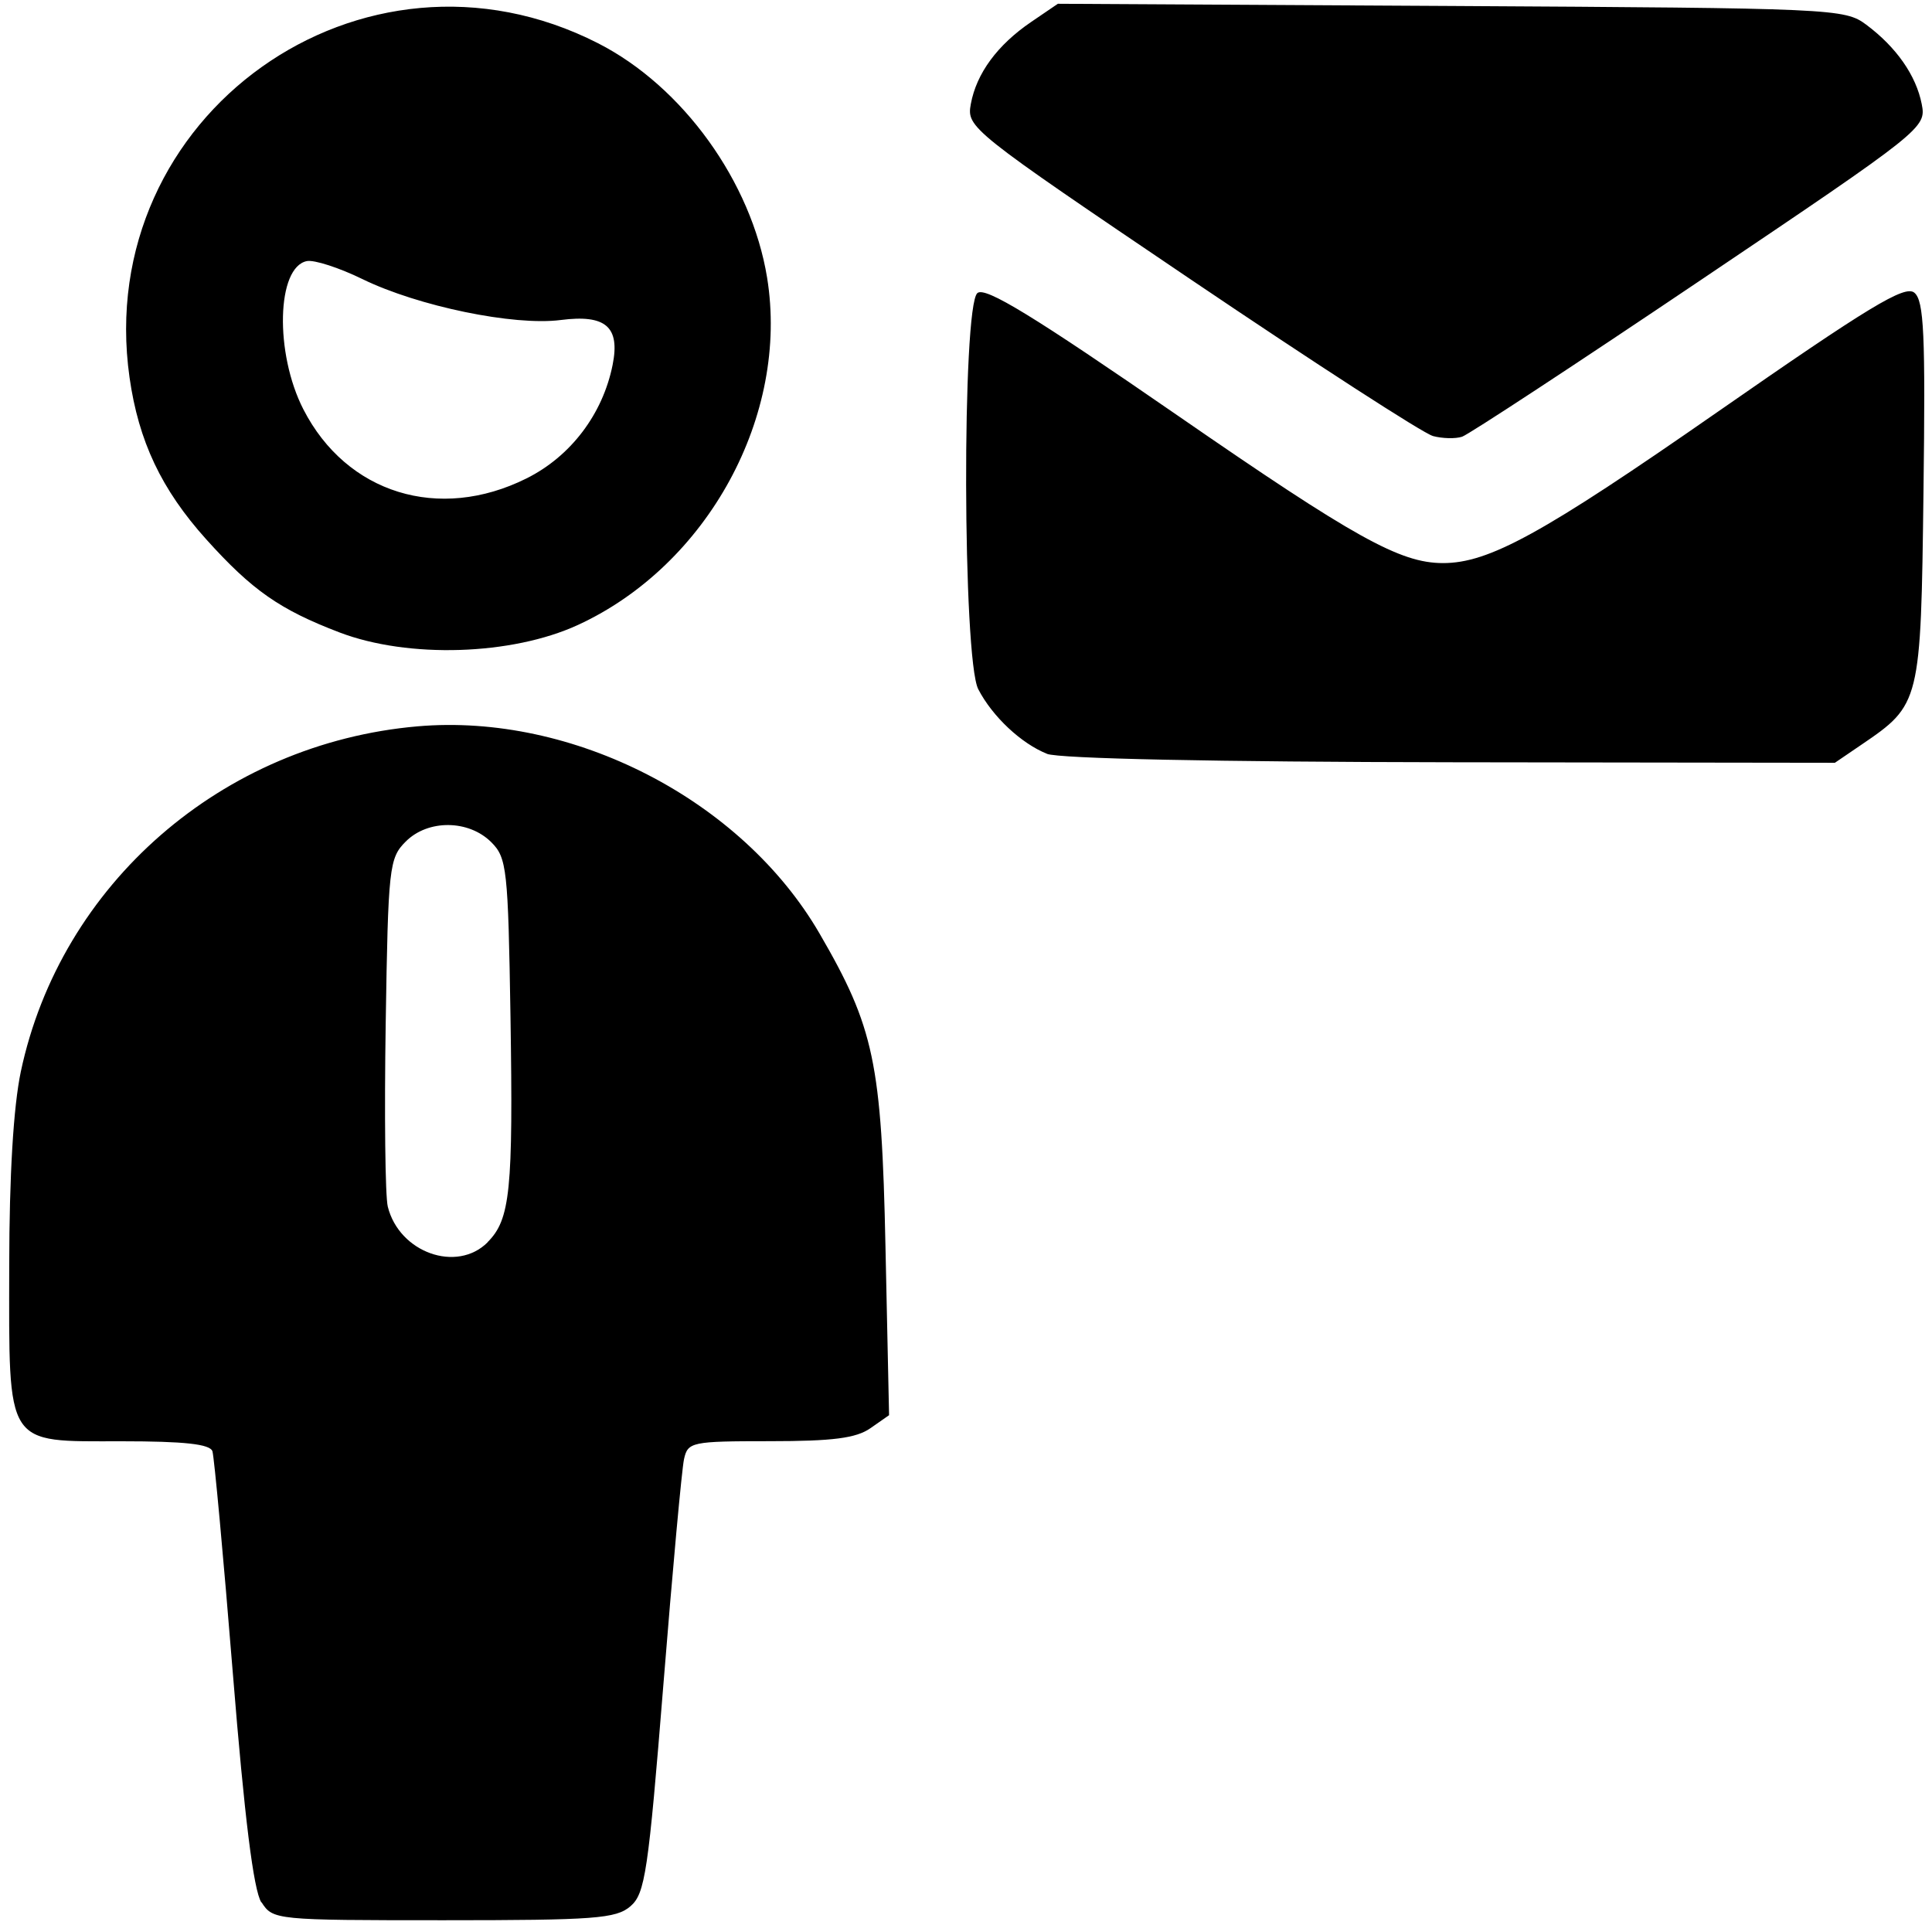
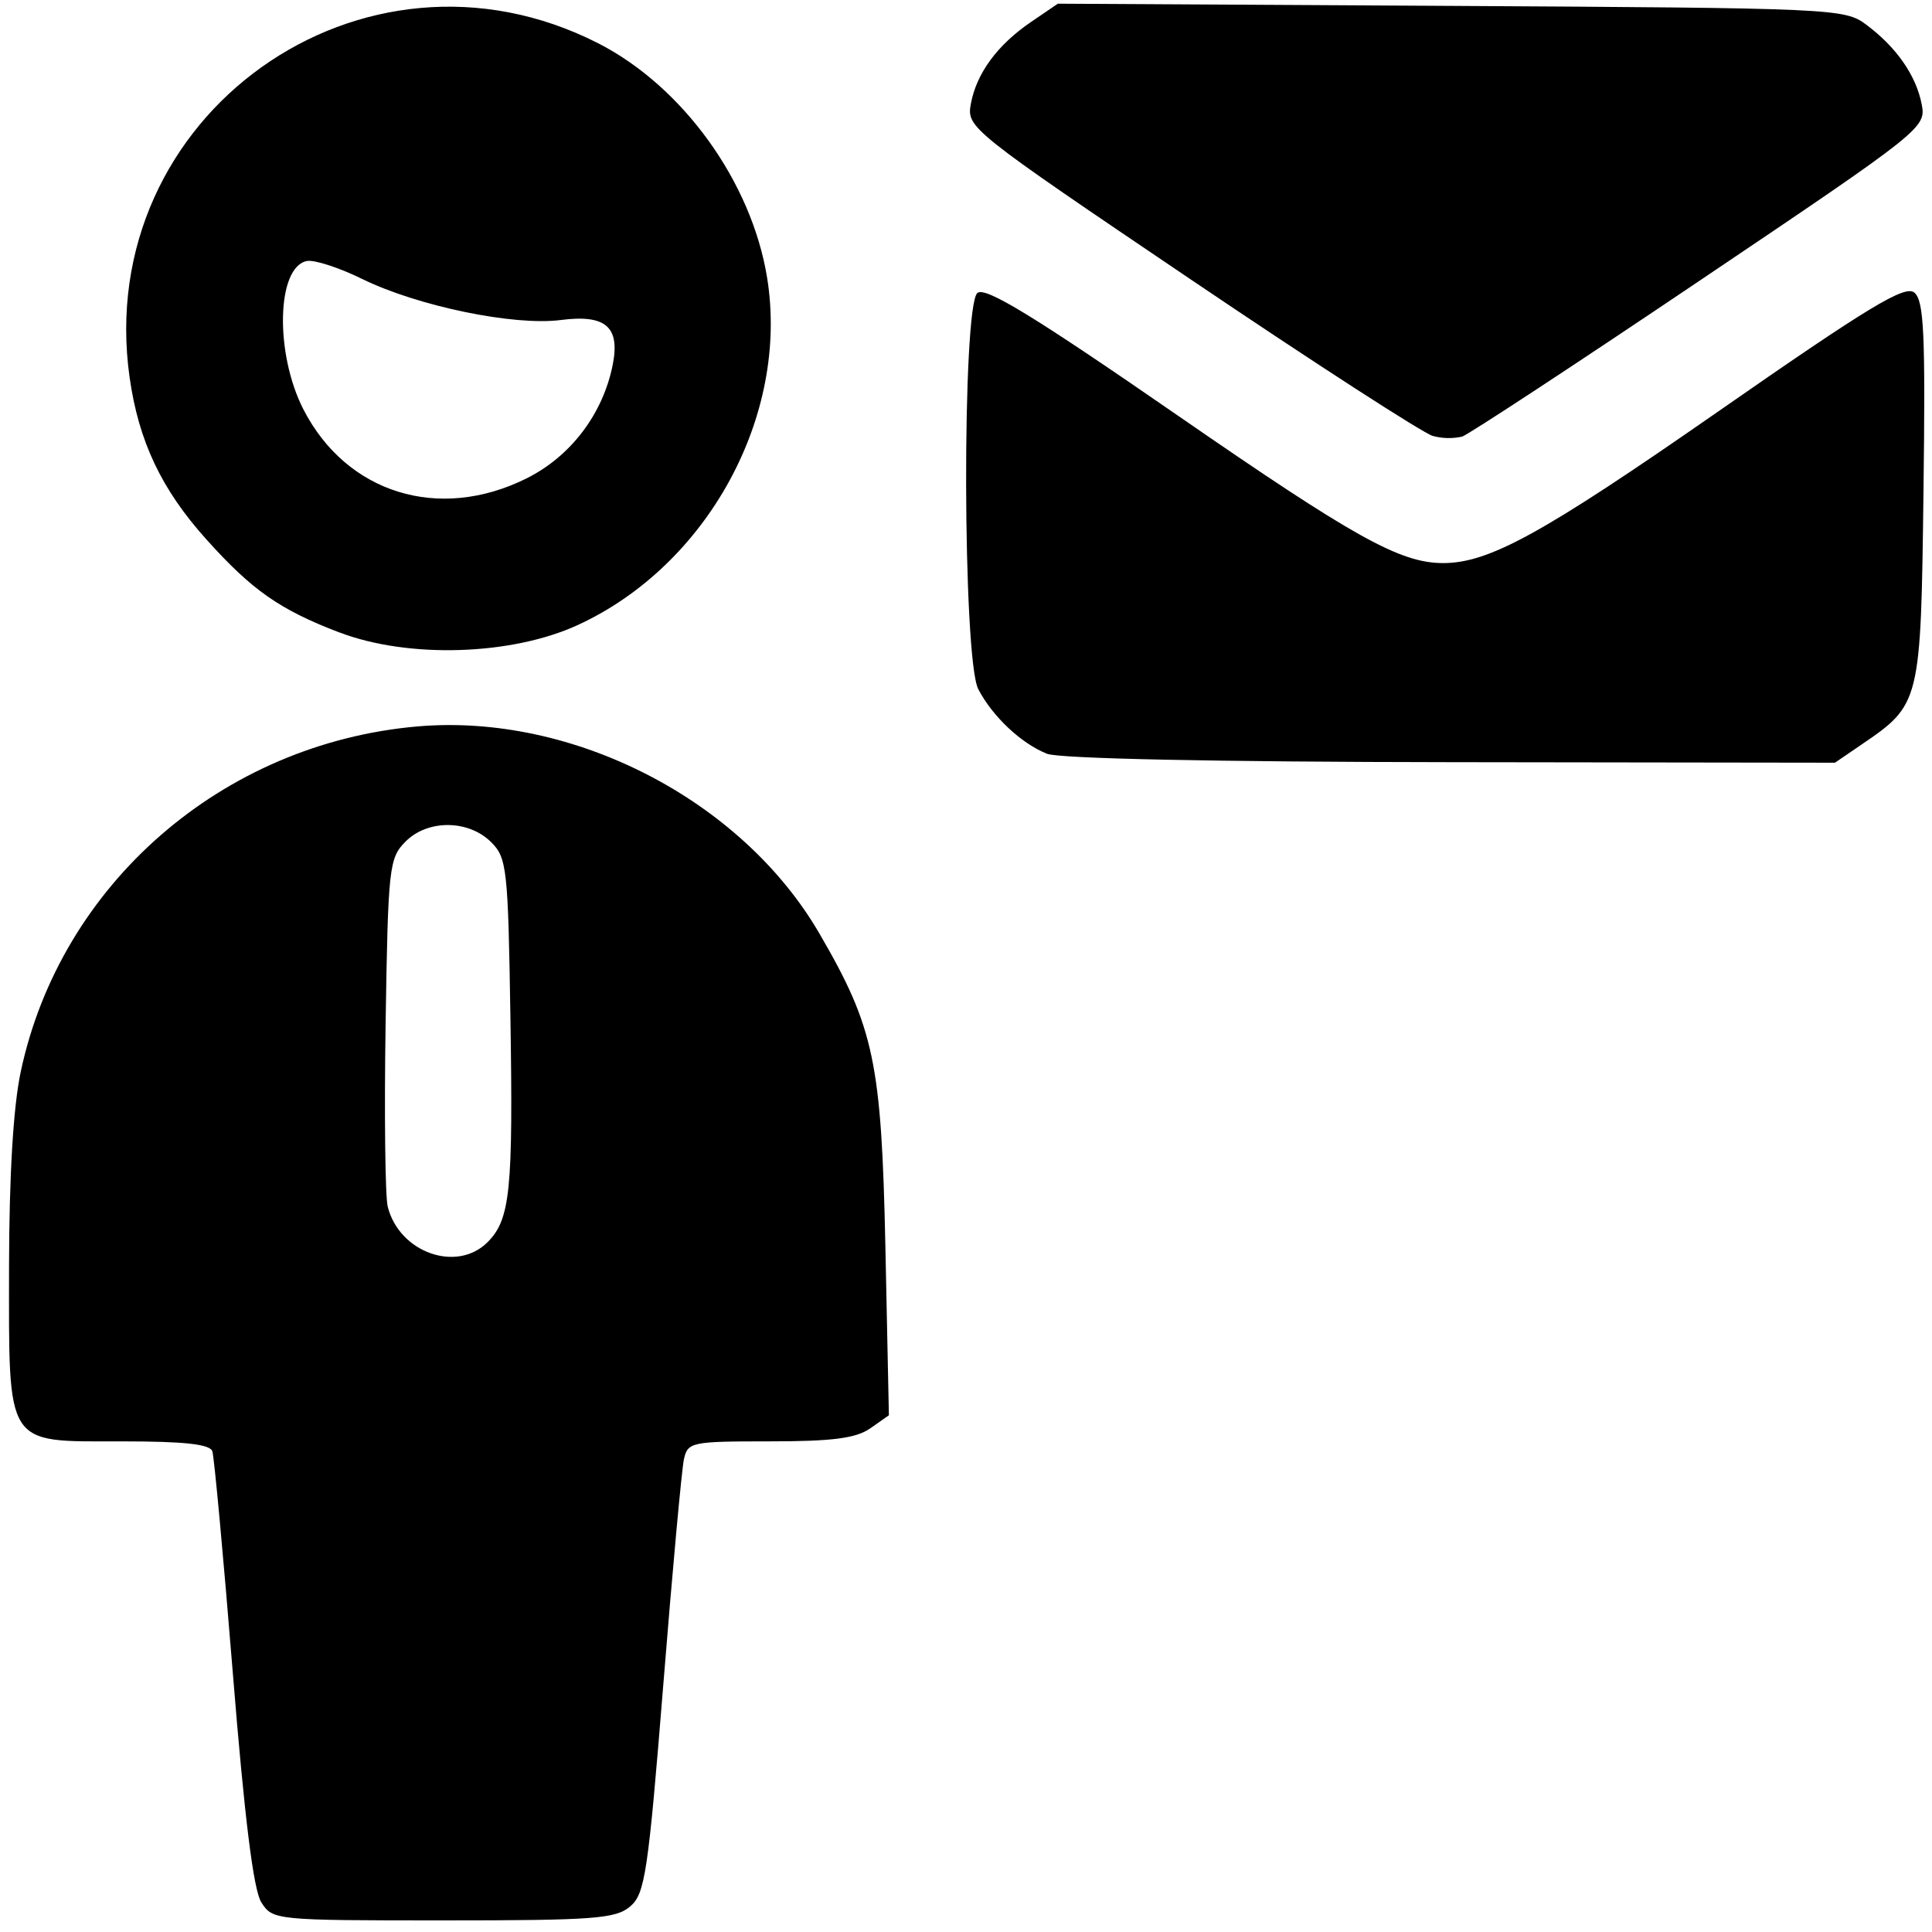
- <svg xmlns="http://www.w3.org/2000/svg" id="svg322" width="22" height="22" version="1.1" viewBox="0 0 22 22">
-   <g id="g328">
-     <path id="path503" d="m2.976 21.663c-0.089-0.14-0.192-0.965-0.325-2.614-0.107-1.325-0.212-2.46-0.232-2.523-0.027-0.082-0.318-0.114-1.035-0.114-1.334 0-1.281 0.083-1.279-1.998 0.001-1.034 0.048-1.81 0.132-2.211 0.453-2.136 2.293-3.738 4.517-3.932 1.769-0.154 3.693 0.836 4.577 2.357 0.623 1.072 0.708 1.472 0.752 3.567l0.041 1.92-0.212 0.148c-0.163 0.114-0.429 0.148-1.145 0.148-0.893 0-0.935 0.009-0.978 0.205-0.025 0.113-0.131 1.268-0.235 2.568-0.172 2.135-0.208 2.379-0.375 2.523-0.164 0.141-0.409 0.159-2.128 0.159-1.915 0-1.944-0.003-2.073-0.205zm2.576-7.518c0.259-0.259 0.292-0.587 0.261-2.571-0.027-1.677-0.041-1.806-0.218-1.983-0.258-0.258-0.722-0.262-0.975-0.008-0.189 0.189-0.2 0.288-0.228 2.072-0.016 1.03-0.006 1.969 0.024 2.086 0.131 0.523 0.786 0.756 1.137 0.405zm6.369-5.562c-0.293-0.117-0.62-0.424-0.781-0.734-0.179-0.343-0.187-4.365-0.01-4.512 0.09-0.075 0.638 0.261 2.282 1.396 2.014 1.391 2.53 1.678 3.018 1.679 0.525 0.001 1.133-0.333 3.122-1.717 1.731-1.204 2.139-1.452 2.247-1.362 0.11 0.091 0.127 0.471 0.104 2.27-0.03 2.403-0.034 2.42-0.708 2.878l-0.301 0.205-4.373-0.006c-2.679-0.004-4.461-0.041-4.6-0.096zm-8.054-1.381c-0.681-0.26-0.996-0.48-1.519-1.061-0.51-0.567-0.77-1.117-0.873-1.843-0.422-2.982 2.653-5.174 5.336-3.805 0.964 0.492 1.746 1.577 1.924 2.668 0.255 1.567-0.675 3.275-2.155 3.956-0.753 0.346-1.93 0.383-2.713 0.085zm2.128-1.754c0.504-0.251 0.869-0.733 0.981-1.293 0.087-0.434-0.079-0.577-0.591-0.511-0.533 0.069-1.625-0.157-2.258-0.466-0.264-0.129-0.548-0.221-0.632-0.205-0.345 0.067-0.369 1.048-0.04 1.689 0.491 0.957 1.543 1.283 2.54 0.786zm10.32-0.484c-0.108-0.029-1.347-0.83-2.753-1.78-2.517-1.701-2.556-1.732-2.507-2 0.064-0.348 0.302-0.672 0.687-0.934l0.304-0.207 4.477 0.025c4.359 0.025 4.483 0.03 4.728 0.213 0.343 0.256 0.568 0.578 0.632 0.904 0.053 0.27 0.025 0.293-2.522 2.008-1.416 0.954-2.637 1.755-2.712 1.78-0.075 0.025-0.225 0.021-0.333-0.008z" stroke-width=".091" />
-   </g>
+ <svg xmlns="http://www.w3.org/2000/svg" width="22" height="22" viewBox="0 0 22 22">
+   <path d="M2.976 21.663c-.09-.14-.192-.965-.325-2.614-.107-1.325-.212-2.46-.233-2.523-.027-.081-.317-.113-1.035-.113-1.334 0-1.281.082-1.28-1.998.002-1.033.048-1.81.133-2.21.453-2.136 2.294-3.739 4.517-3.933 1.77-.154 3.693.836 4.577 2.357.624 1.071.708 1.471.752 3.567l.04 1.92-.211.148c-.163.114-.43.149-1.145.149-.893 0-.935.008-.978.204-.025.113-.131 1.268-.235 2.568-.172 2.135-.208 2.38-.376 2.523-.164.141-.41.16-2.128.16-1.915 0-1.944-.003-2.073-.205m2.576-7.518c.259-.26.292-.587.26-2.571-.026-1.678-.04-1.806-.218-1.983-.258-.258-.722-.262-.975-.009-.189.19-.2.288-.228 2.072-.016 1.03-.005 1.97.024 2.086.131.523.786.756 1.137.405m6.37-5.562c-.294-.117-.62-.424-.782-.735-.179-.343-.187-4.365-.01-4.512.09-.074.638.26 2.282 1.396 2.013 1.391 2.53 1.678 3.018 1.68.525.001 1.132-.333 3.122-1.717 1.731-1.205 2.14-1.452 2.247-1.363.11.091.127.471.104 2.27-.03 2.403-.034 2.42-.708 2.878l-.3.205-4.374-.006c-2.679-.003-4.46-.04-4.6-.096zm-8.055-1.38c-.68-.26-.996-.48-1.518-1.062-.51-.567-.77-1.116-.873-1.842C1.054 1.317 4.128-.876 6.812.493c.963.492 1.746 1.577 1.923 2.668.255 1.567-.675 3.275-2.155 3.956-.753.347-1.93.384-2.713.085m2.128-1.754c.504-.251.87-.733.982-1.293.086-.434-.08-.577-.591-.511-.533.069-1.626-.157-2.259-.466-.263-.13-.548-.222-.632-.206-.345.067-.368 1.048-.04 1.69.491.956 1.544 1.282 2.54.786m10.32-.484c-.108-.03-1.347-.83-2.753-1.78-2.518-1.701-2.556-1.732-2.507-2 .064-.349.302-.673.687-.935l.304-.207 4.477.025c4.359.025 4.483.03 4.727.213.344.256.568.578.632.904.053.27.025.293-2.522 2.008-1.416.954-2.636 1.755-2.711 1.78a.7.7 0 0 1-.334-.008" />
</svg>
